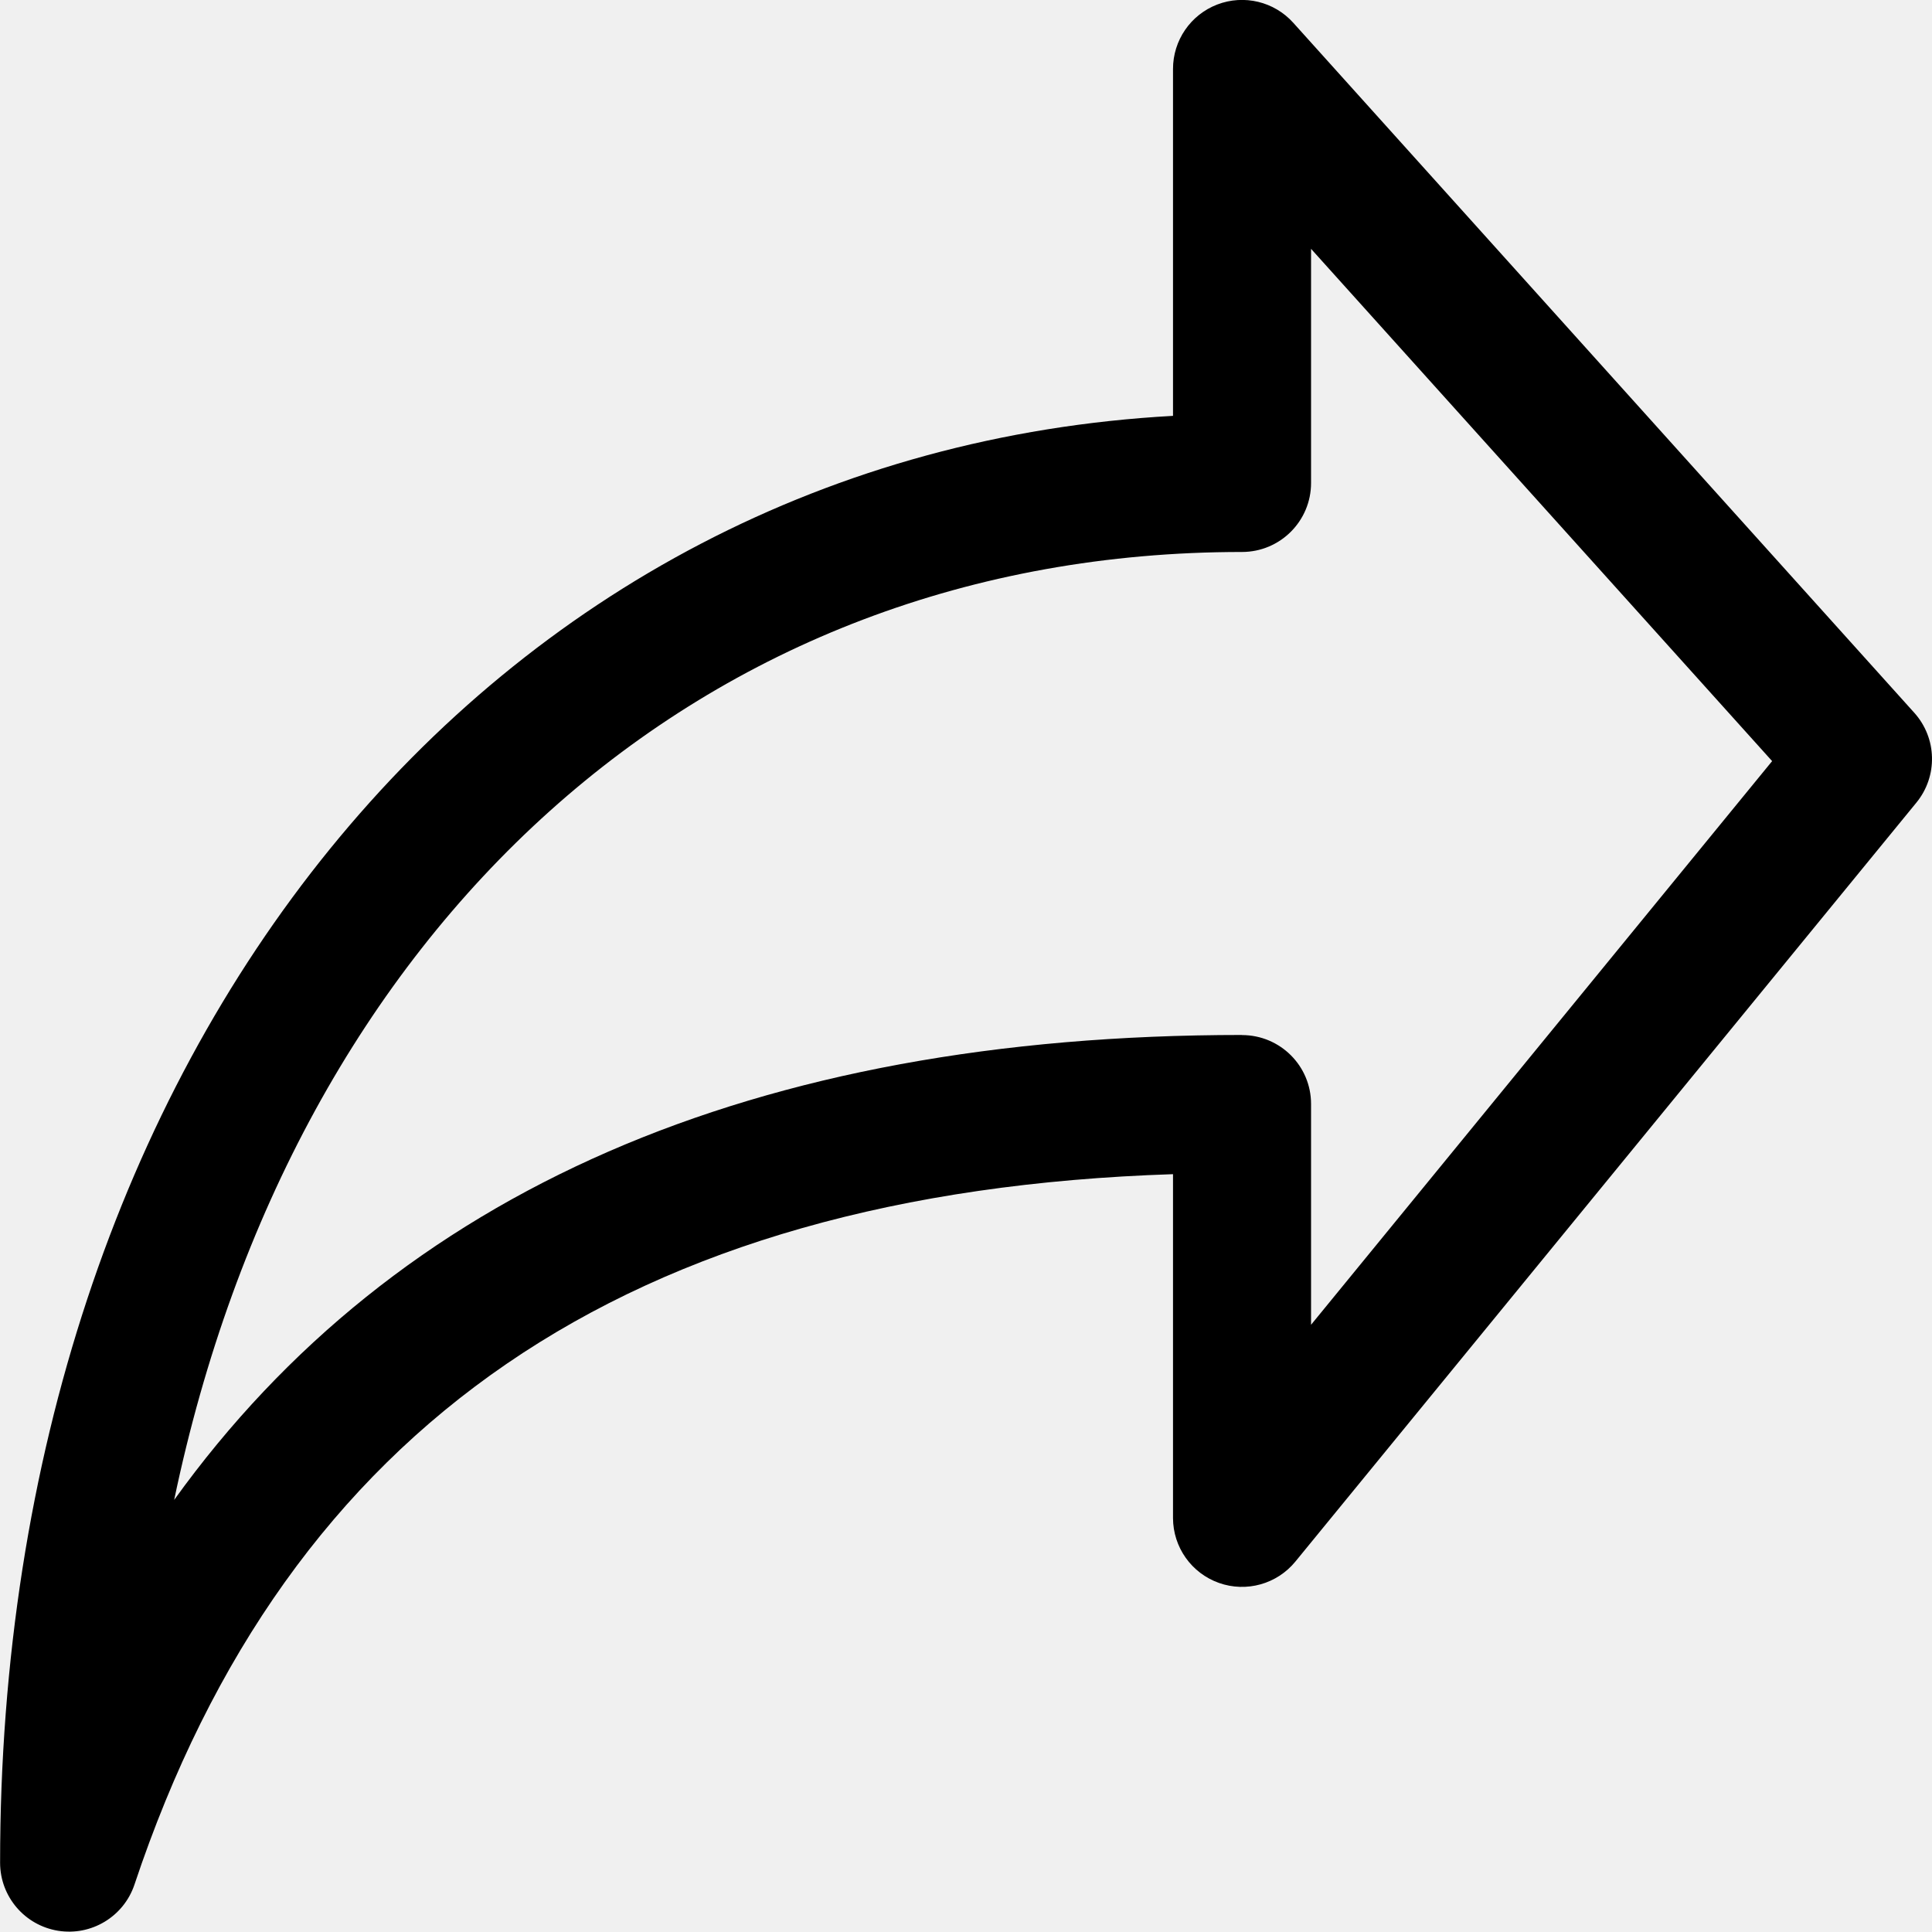
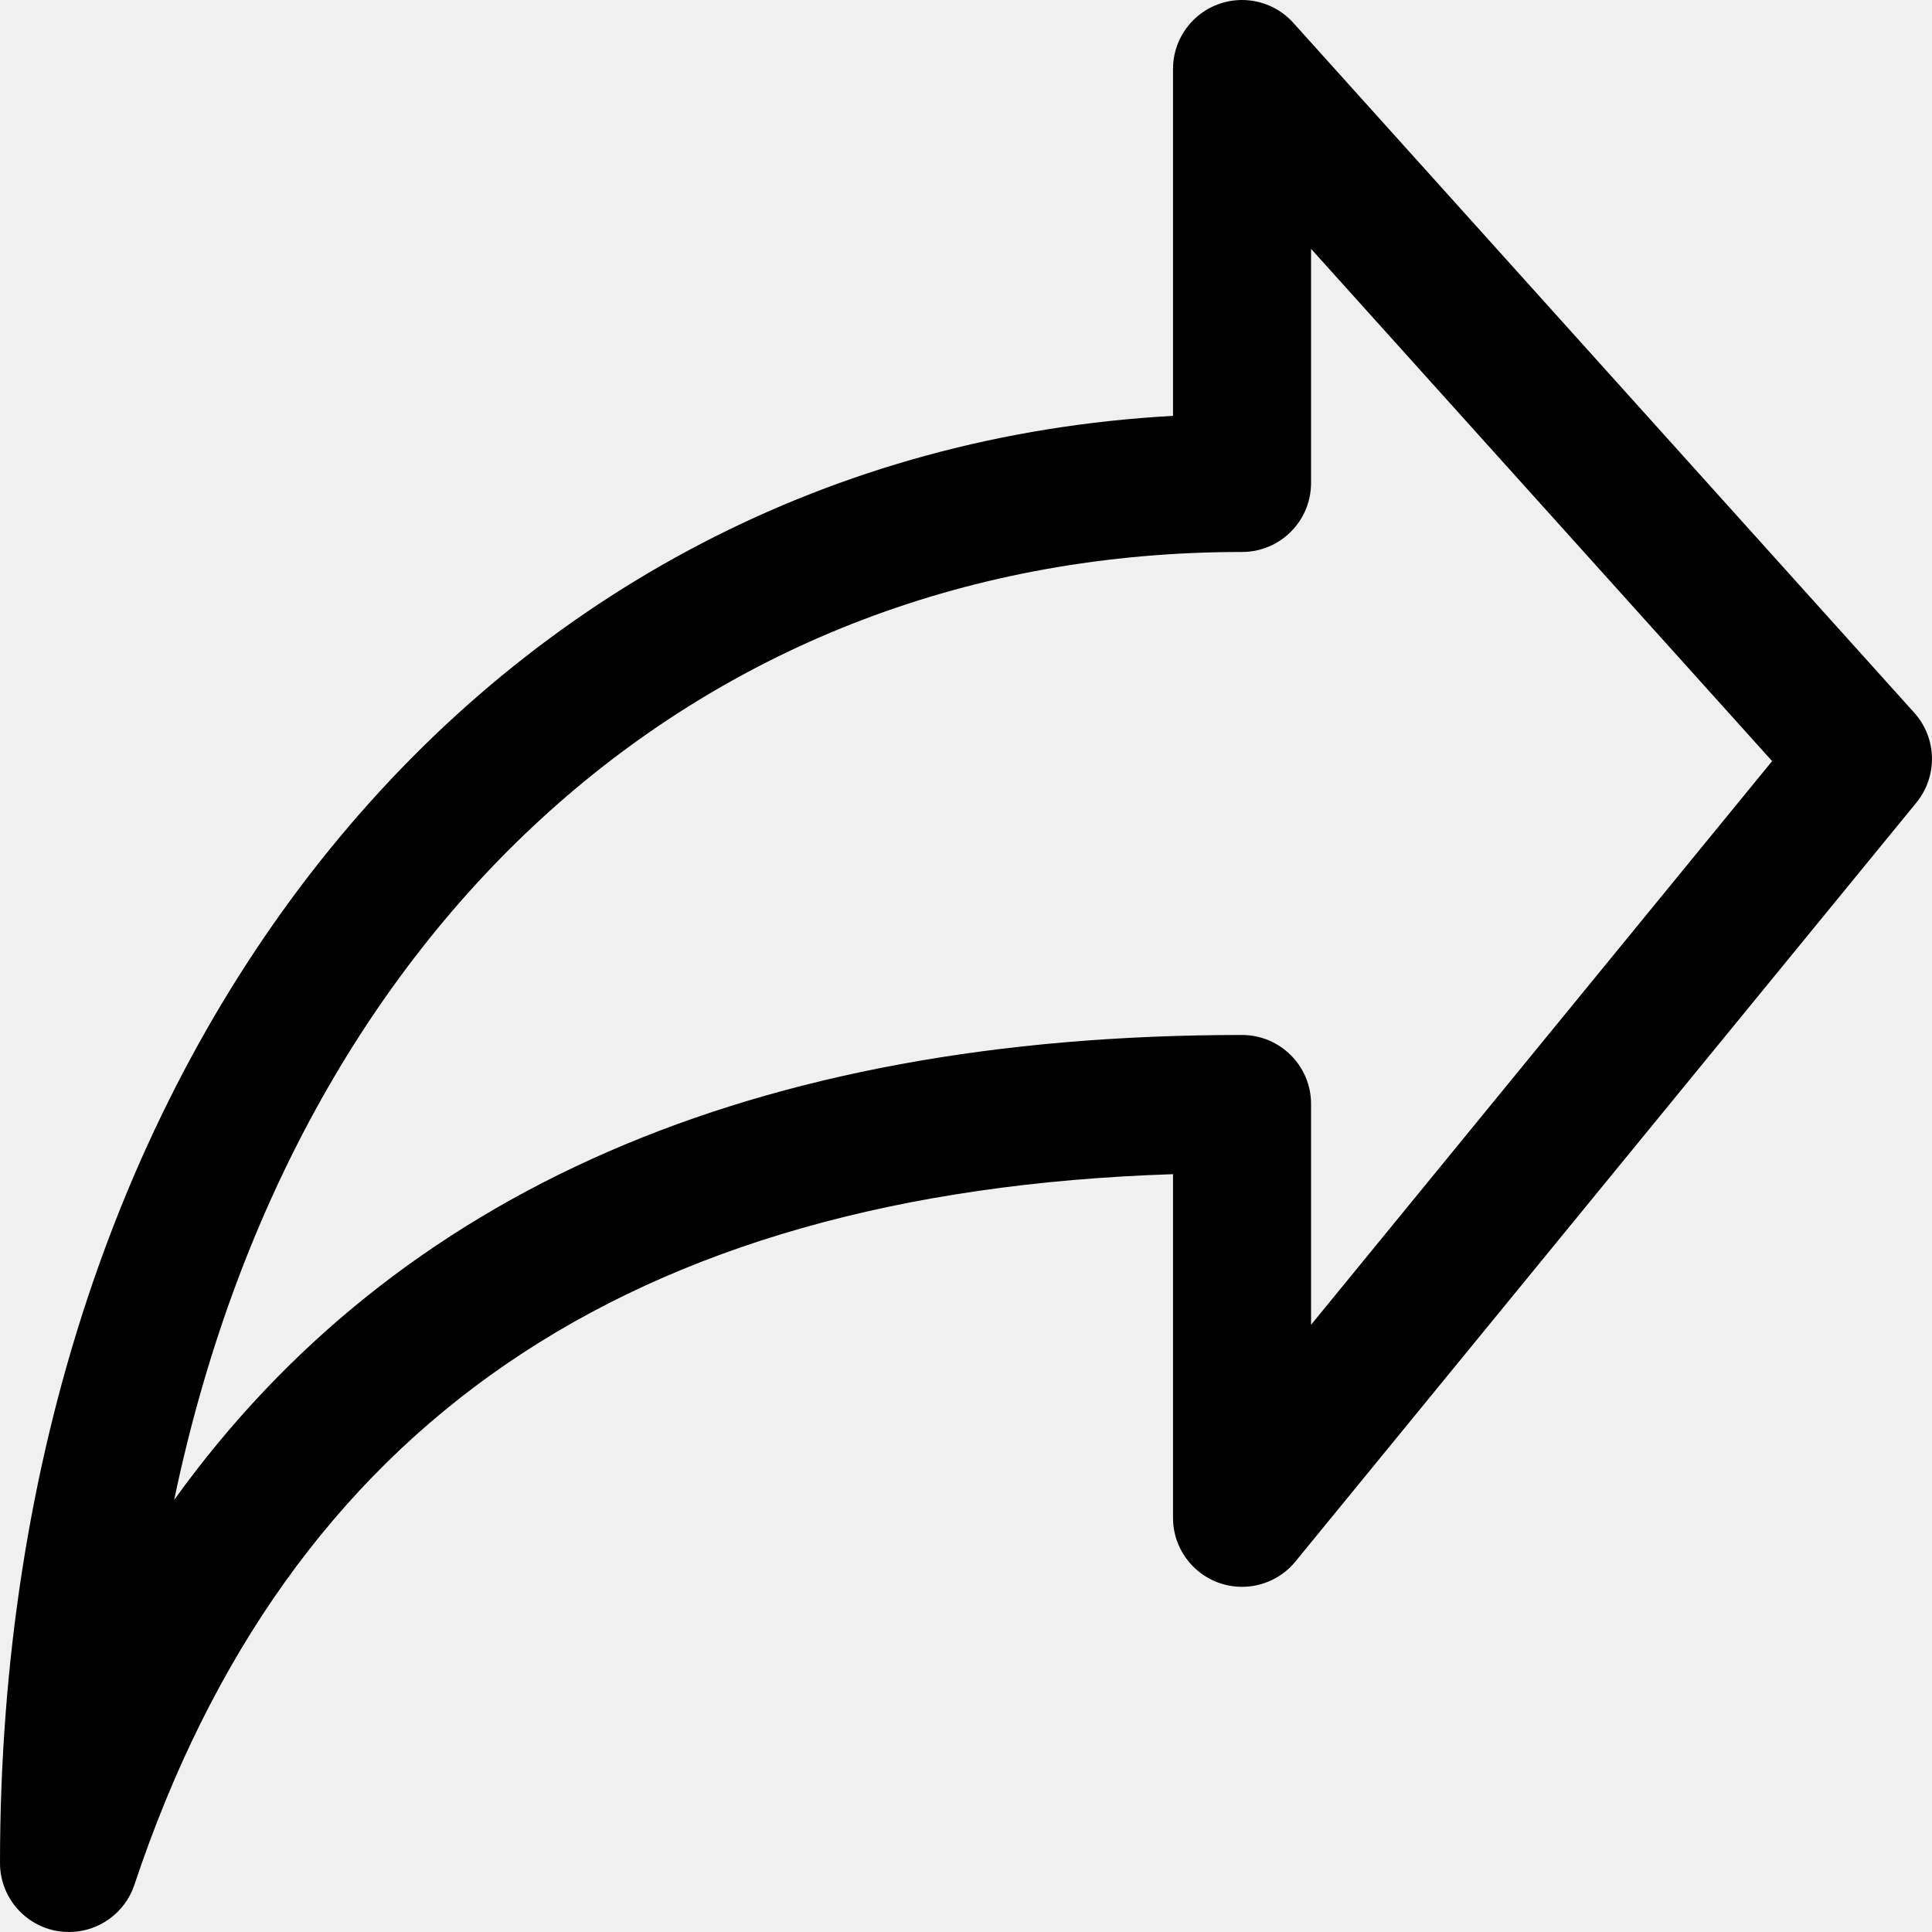
<svg xmlns="http://www.w3.org/2000/svg" width="50" height="50" viewBox="0 0 20 20" fill="none">
  <g clip-path="url(#clip0)">
-     <path d="M12.143 4.305V.715a.714.714 0 011.245-.479l6.429 7.143a.714.714 0 01.022.929l-6.429 7.857a.714.714 0 01-1.267-.45v-3.56C6.5 12.339 2.98 14.75 1.391 19.512a.714.714 0 01-1.39-.226C0 10.874 5.063 4.695 12.142 4.305zm.714 6.41c.395 0 .715.319.715.713v2.286l4.773-5.835-4.773-5.303V5c0 .394-.32.714-.715.714-5.614 0-9.815 3.885-11.054 9.813 2.3-3.197 6.001-4.813 11.054-4.813z" fill="#000" />
+     <path d="M12.143 4.305V0.714C12.143 0.32 12.463 -0 12.858 3.69697e-08C13.06 4.189e-05 13.253 0.086 13.388 0.236L19.817 7.379C20.052 7.641 20.061 8.035 19.839 8.308L13.41 16.165C13.16 16.47 12.71 16.515 12.405 16.265C12.24 16.13 12.143 15.928 12.143 15.714V12.155C6.5 12.338 2.979 14.751 1.391 19.512C1.294 19.803 1.021 20 0.714 20C0.676 20 0.637 19.997 0.599 19.991C0.254 19.934 5.14984e-05 19.636 5.14984e-05 19.286C9.34601e-05 10.874 5.064 4.695 12.143 4.305ZM12.857 10.714C13.252 10.714 13.572 11.034 13.572 11.428V13.714L18.345 7.879L13.572 2.576V5C13.572 5.394 13.252 5.714 12.857 5.714C7.243 5.714 3.042 9.599 1.803 15.527C4.102 12.33 7.804 10.714 12.857 10.714Z" fill="black" />
  </g>
  <defs>
    <clipPath id="clip0">
-       <path fill="#fff" transform="matrix(-1 0 0 1 20 0)" d="M0 0h20v20H0z" />
+       <rect width="20" height="20" fill="white" transform="matrix(-1 0 0 1 20 0)" />
    </clipPath>
  </defs>
</svg>
